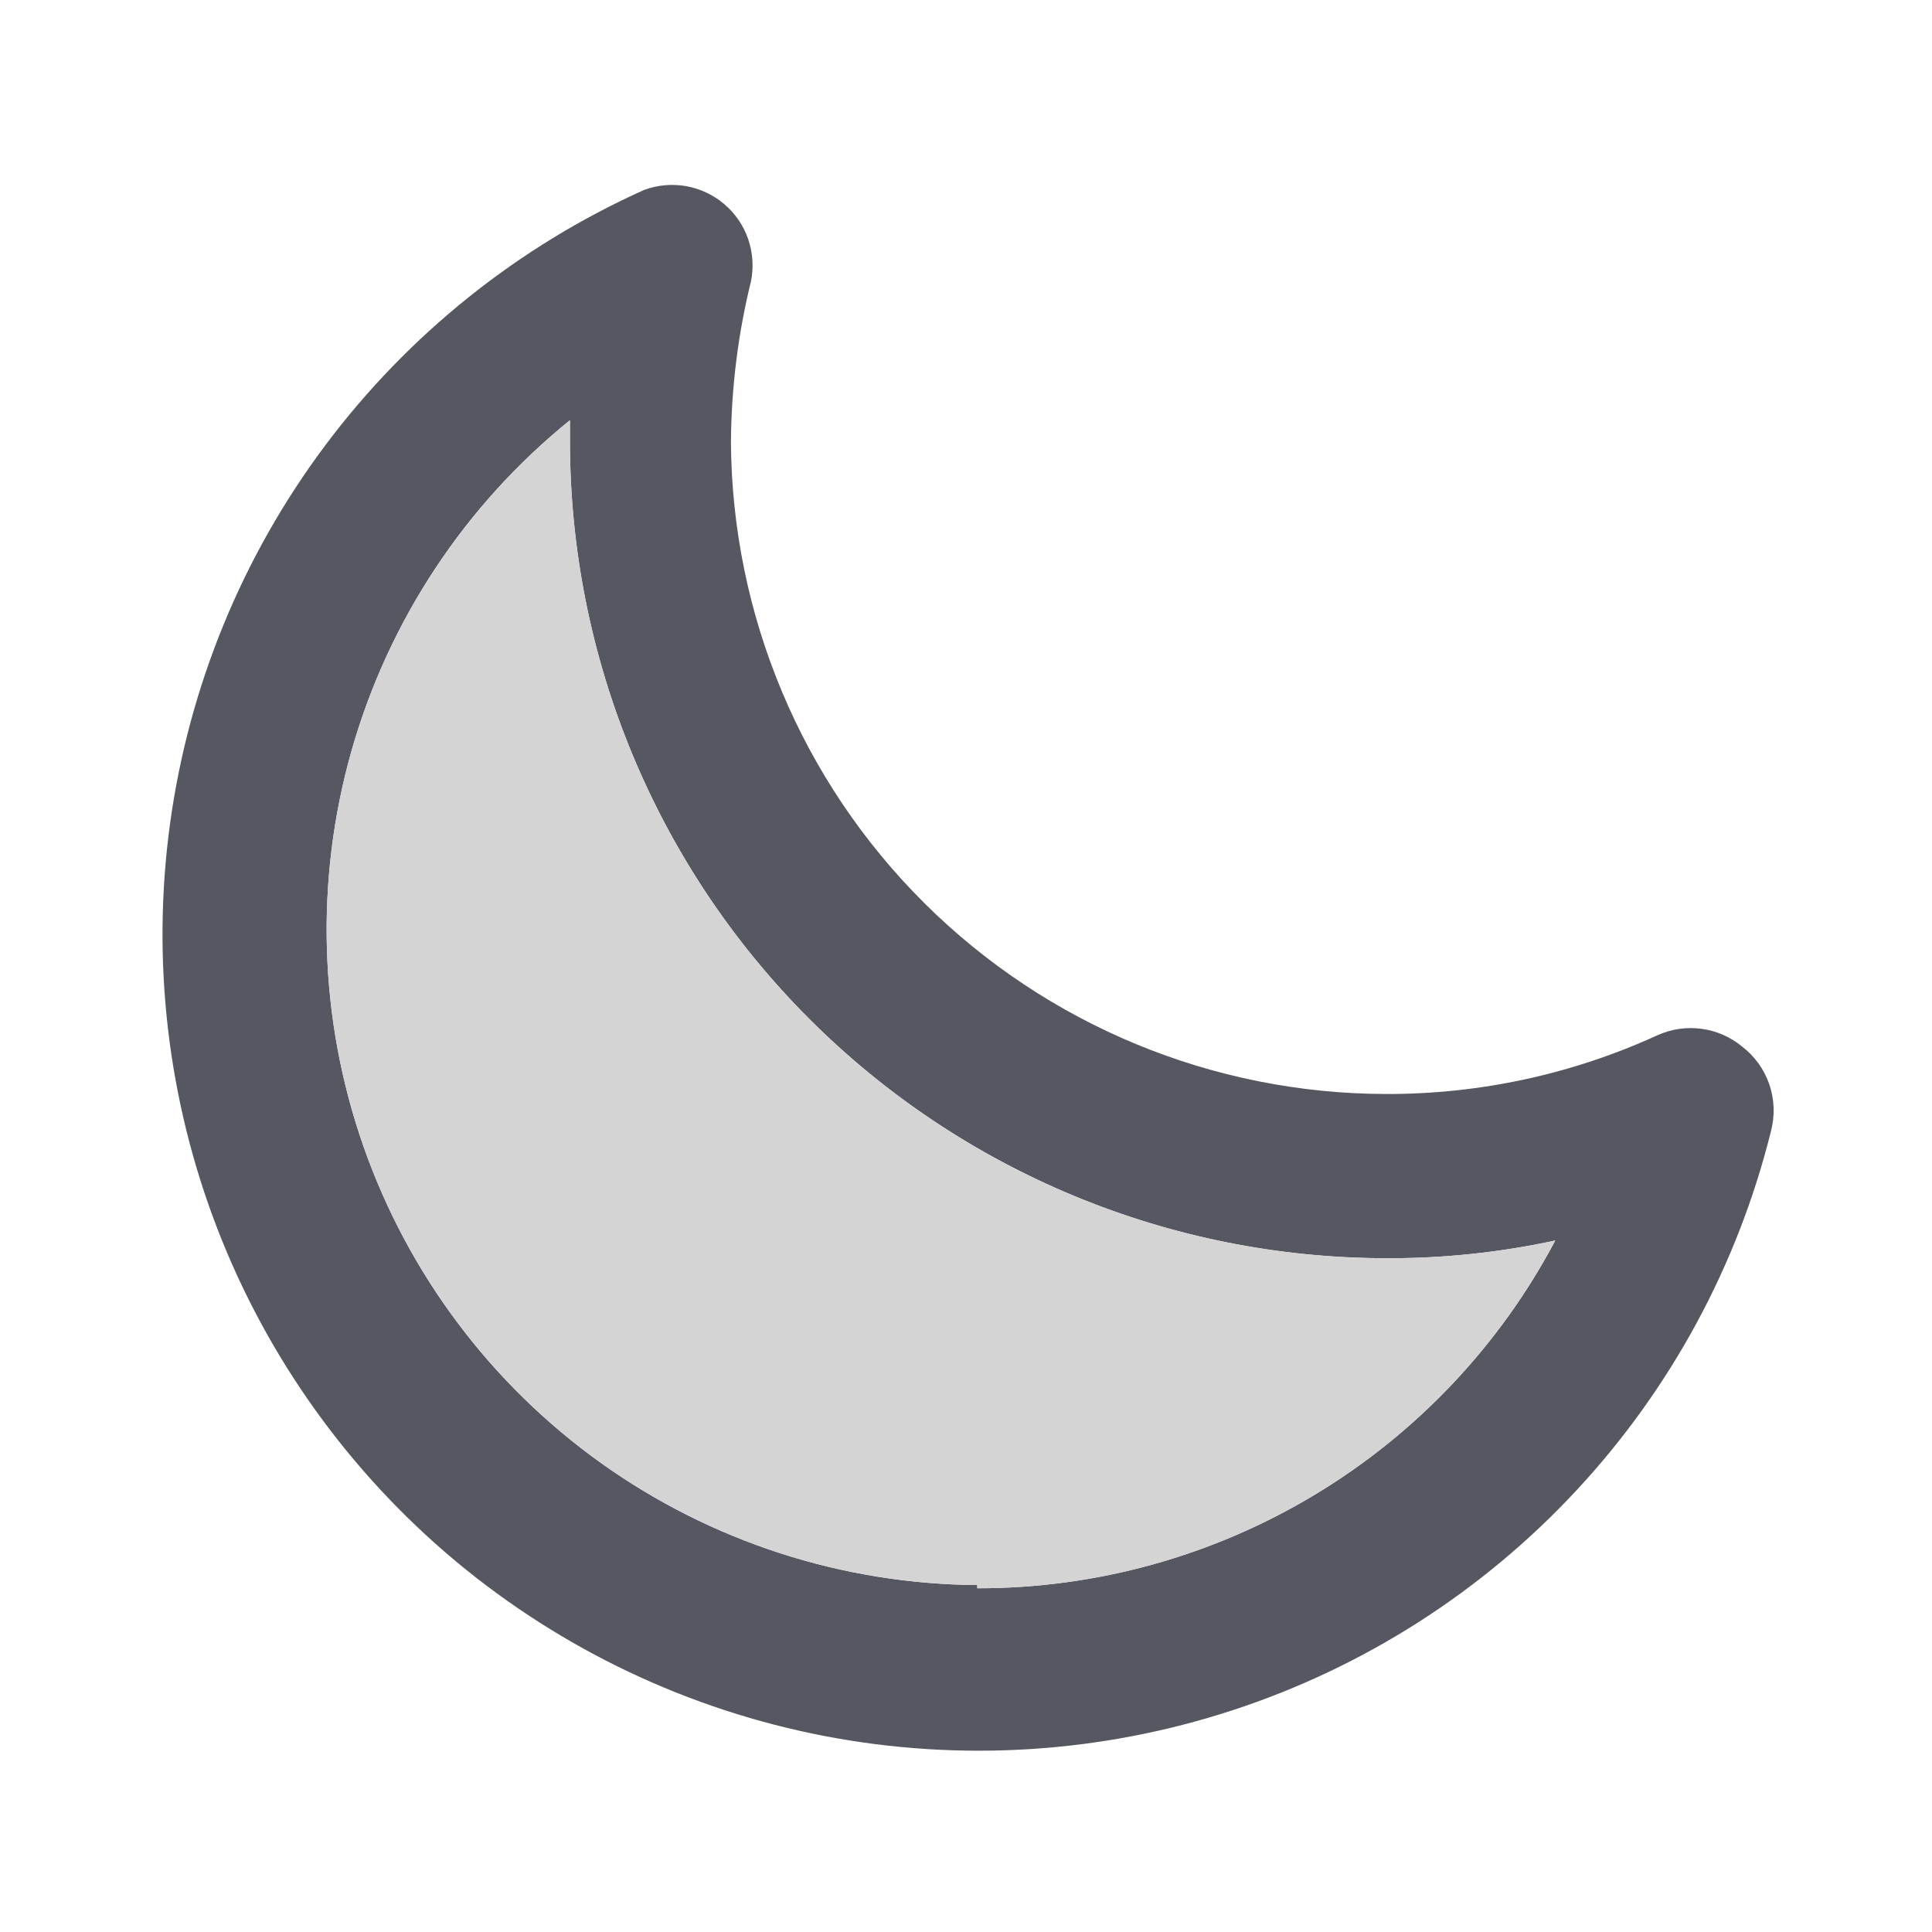
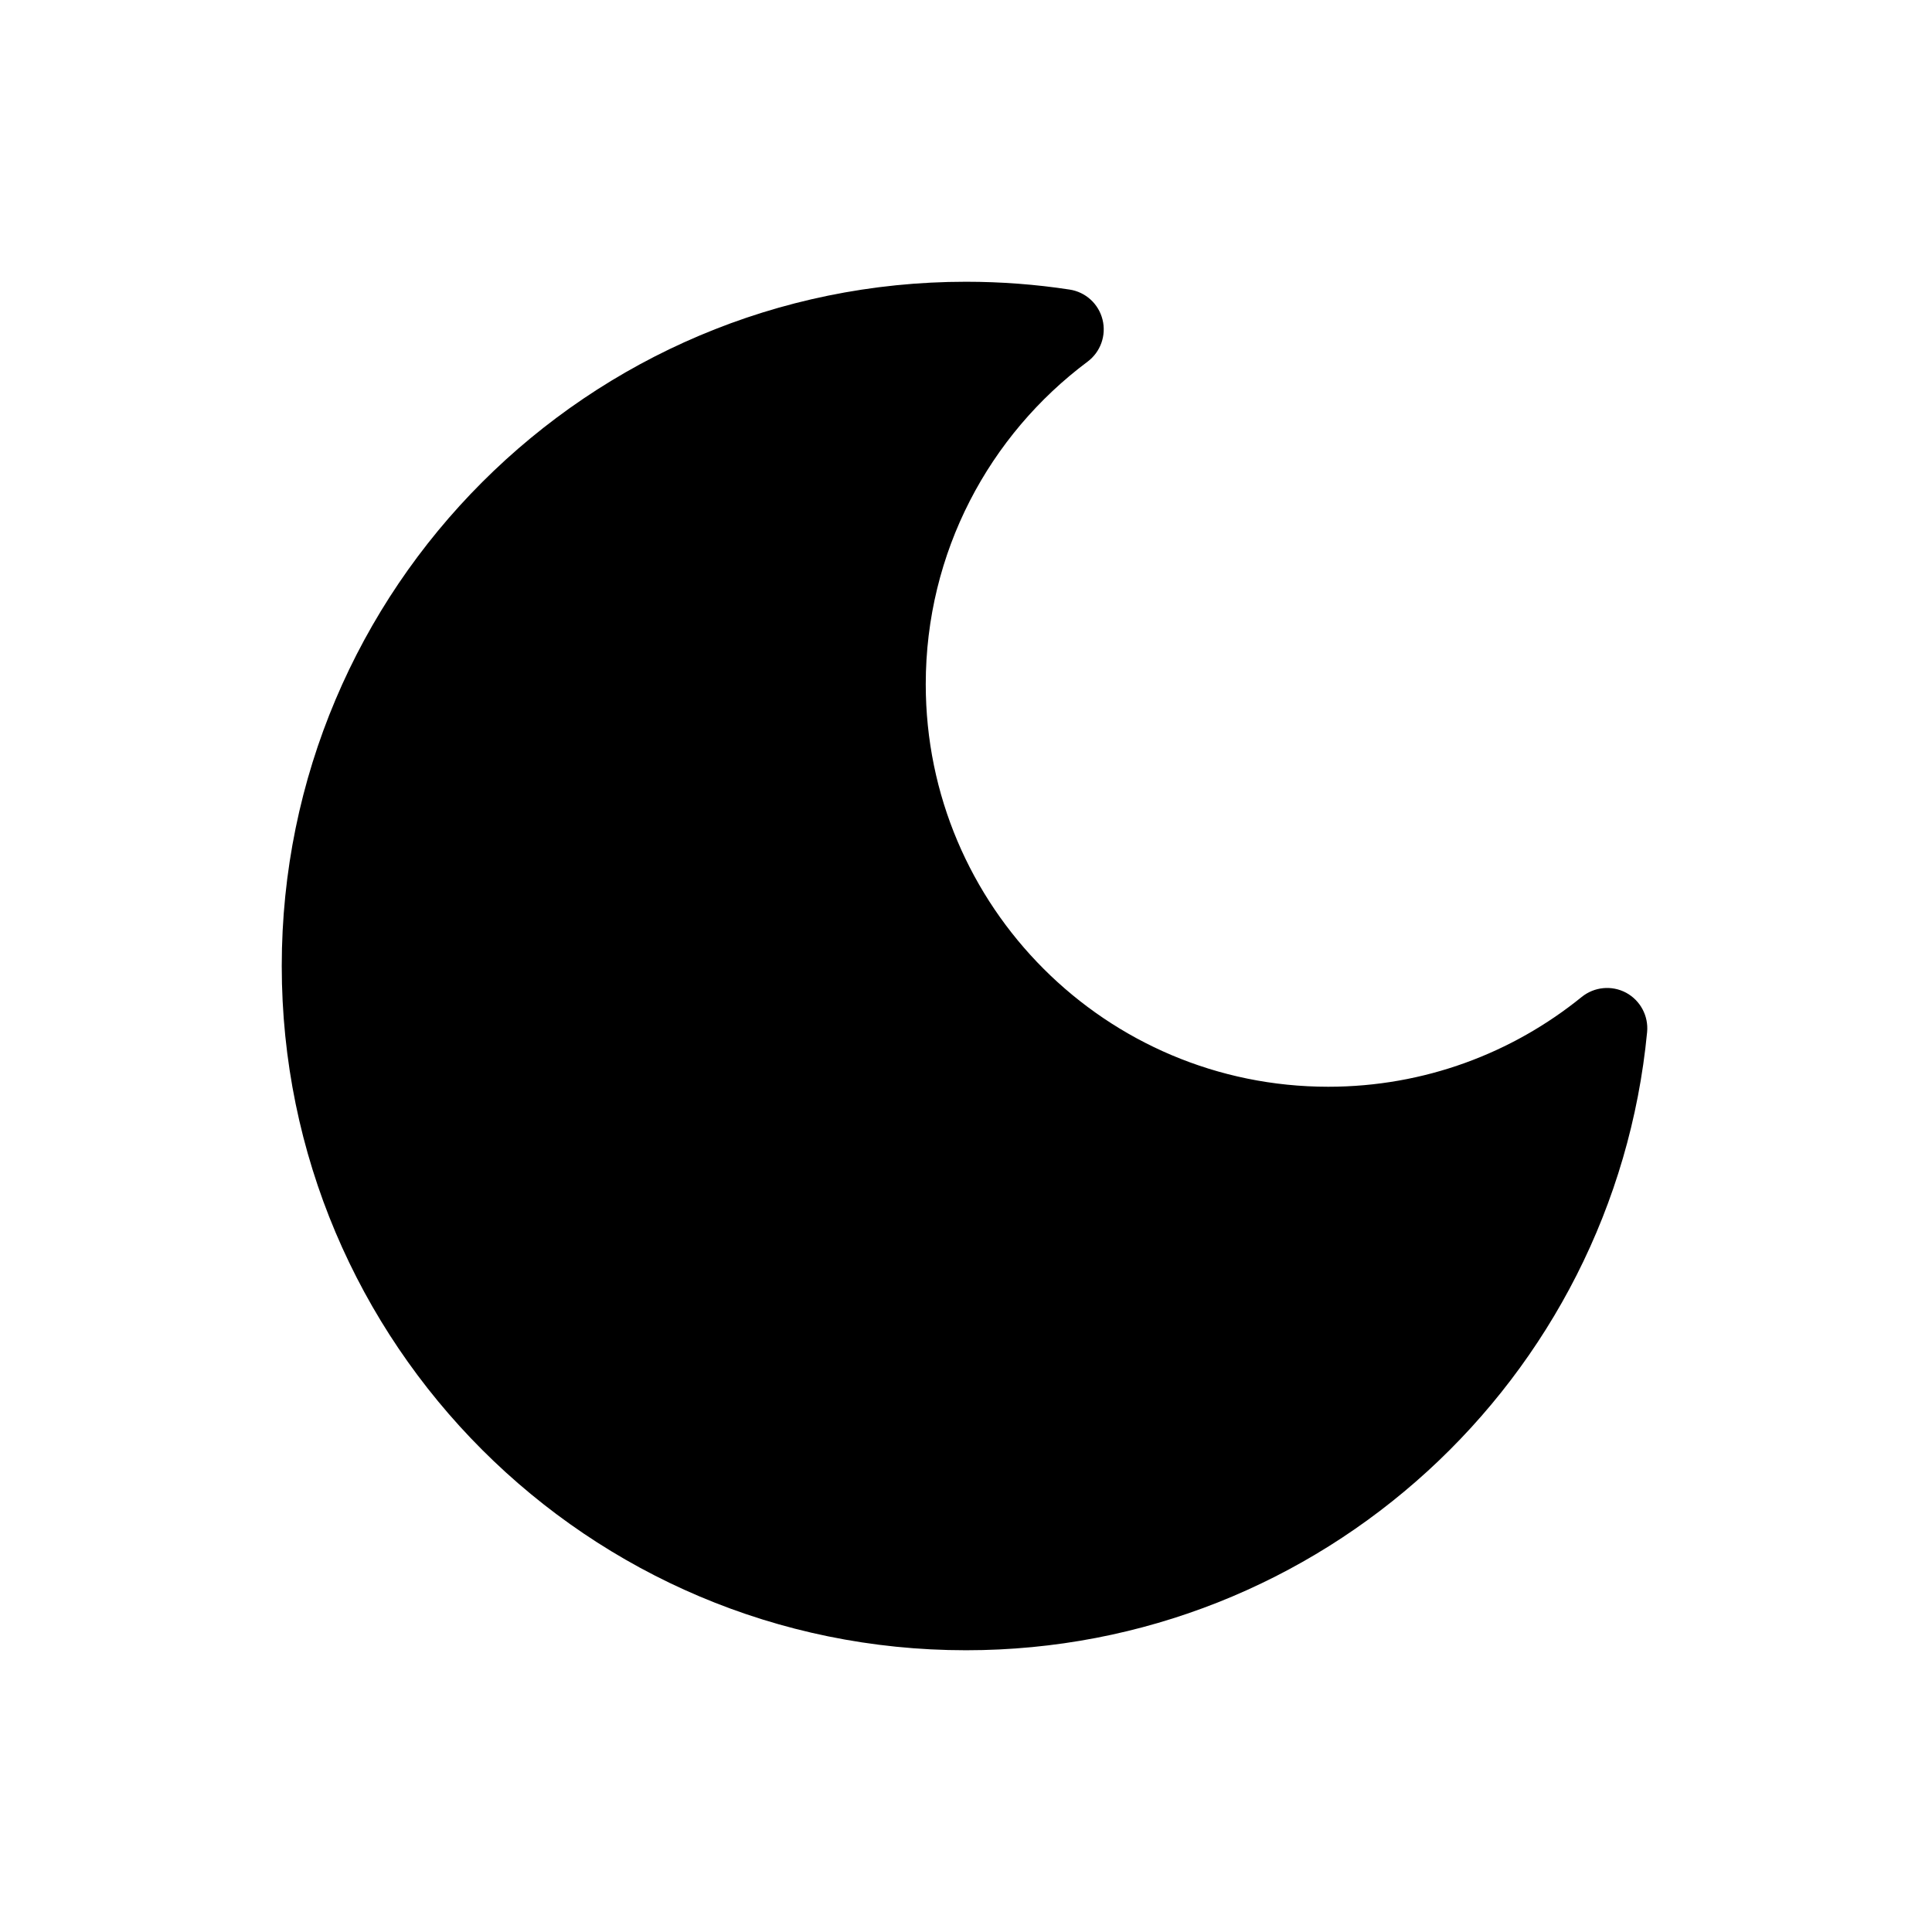
<svg xmlns="http://www.w3.org/2000/svg" width="24" height="24" viewBox="0 0 24 24" fill="none">
-   <path d="M21.64 13C21.496 12.881 21.321 12.804 21.135 12.78C20.949 12.755 20.761 12.783 20.59 12.86C19.533 13.344 18.383 13.593 17.22 13.59C15.069 13.587 13.006 12.735 11.481 11.217C9.956 9.7 9.093 7.641 9.08 5.49C9.085 4.816 9.168 4.145 9.33 3.49C9.364 3.316 9.351 3.135 9.293 2.967C9.234 2.799 9.132 2.65 8.996 2.535C8.861 2.42 8.697 2.343 8.522 2.312C8.347 2.282 8.167 2.298 8 2.36C6.432 3.065 5.07 4.157 4.04 5.533C3.01 6.909 2.347 8.525 2.113 10.227C1.879 11.93 2.082 13.665 2.702 15.268C3.322 16.871 4.34 18.29 5.659 19.392C6.979 20.493 8.556 21.241 10.245 21.566C11.932 21.89 13.675 21.78 15.309 21.246C16.943 20.712 18.414 19.772 19.584 18.513C20.755 17.254 21.586 15.718 22 14.05C22.05 13.859 22.043 13.657 21.979 13.47C21.915 13.284 21.797 13.12 21.64 13ZM12.14 19.69C10.462 19.678 8.828 19.148 7.463 18.172C6.098 17.196 5.068 15.821 4.514 14.237C3.96 12.653 3.909 10.936 4.368 9.322C4.828 7.708 5.775 6.275 7.08 5.22V5.49C7.083 8.179 8.152 10.756 10.053 12.657C11.954 14.558 14.531 15.627 17.22 15.63C17.926 15.633 18.63 15.559 19.32 15.41C18.63 16.715 17.596 17.808 16.331 18.569C15.066 19.331 13.617 19.732 12.14 19.73V19.69Z" fill="#555761" />
-   <path d="M7.463 18.172C8.828 19.148 10.462 19.678 12.14 19.69V19.73C13.617 19.732 15.066 19.33 16.331 18.569C17.596 17.808 18.63 16.715 19.32 15.41C18.63 15.559 17.926 15.633 17.22 15.63C14.531 15.627 11.954 14.558 10.053 12.657C8.152 10.756 7.083 8.178 7.08 5.49V5.22C5.775 6.275 4.828 7.708 4.368 9.322C3.909 10.936 3.96 12.653 4.514 14.237C5.068 15.821 6.098 17.195 7.463 18.172Z" fill="#D4D4D4" />
+   <path d="M12 3.5C7.306 3.5 3.5 7.306 3.5 12C3.5 16.694 7.306 20.5 12 20.5C16.418 20.5 20.048 17.13 20.461 12.821C20.48 12.62 20.377 12.428 20.2 12.332C20.022 12.237 19.805 12.258 19.648 12.385C18.788 13.082 17.694 13.5 16.5 13.5C13.739 13.5 11.5 11.261 11.5 8.5C11.5 6.86 12.289 5.404 13.511 4.492C13.672 4.371 13.745 4.165 13.696 3.97C13.647 3.774 13.486 3.627 13.286 3.597C12.867 3.533 12.437 3.5 12 3.5Z" fill="black" />
</svg>
